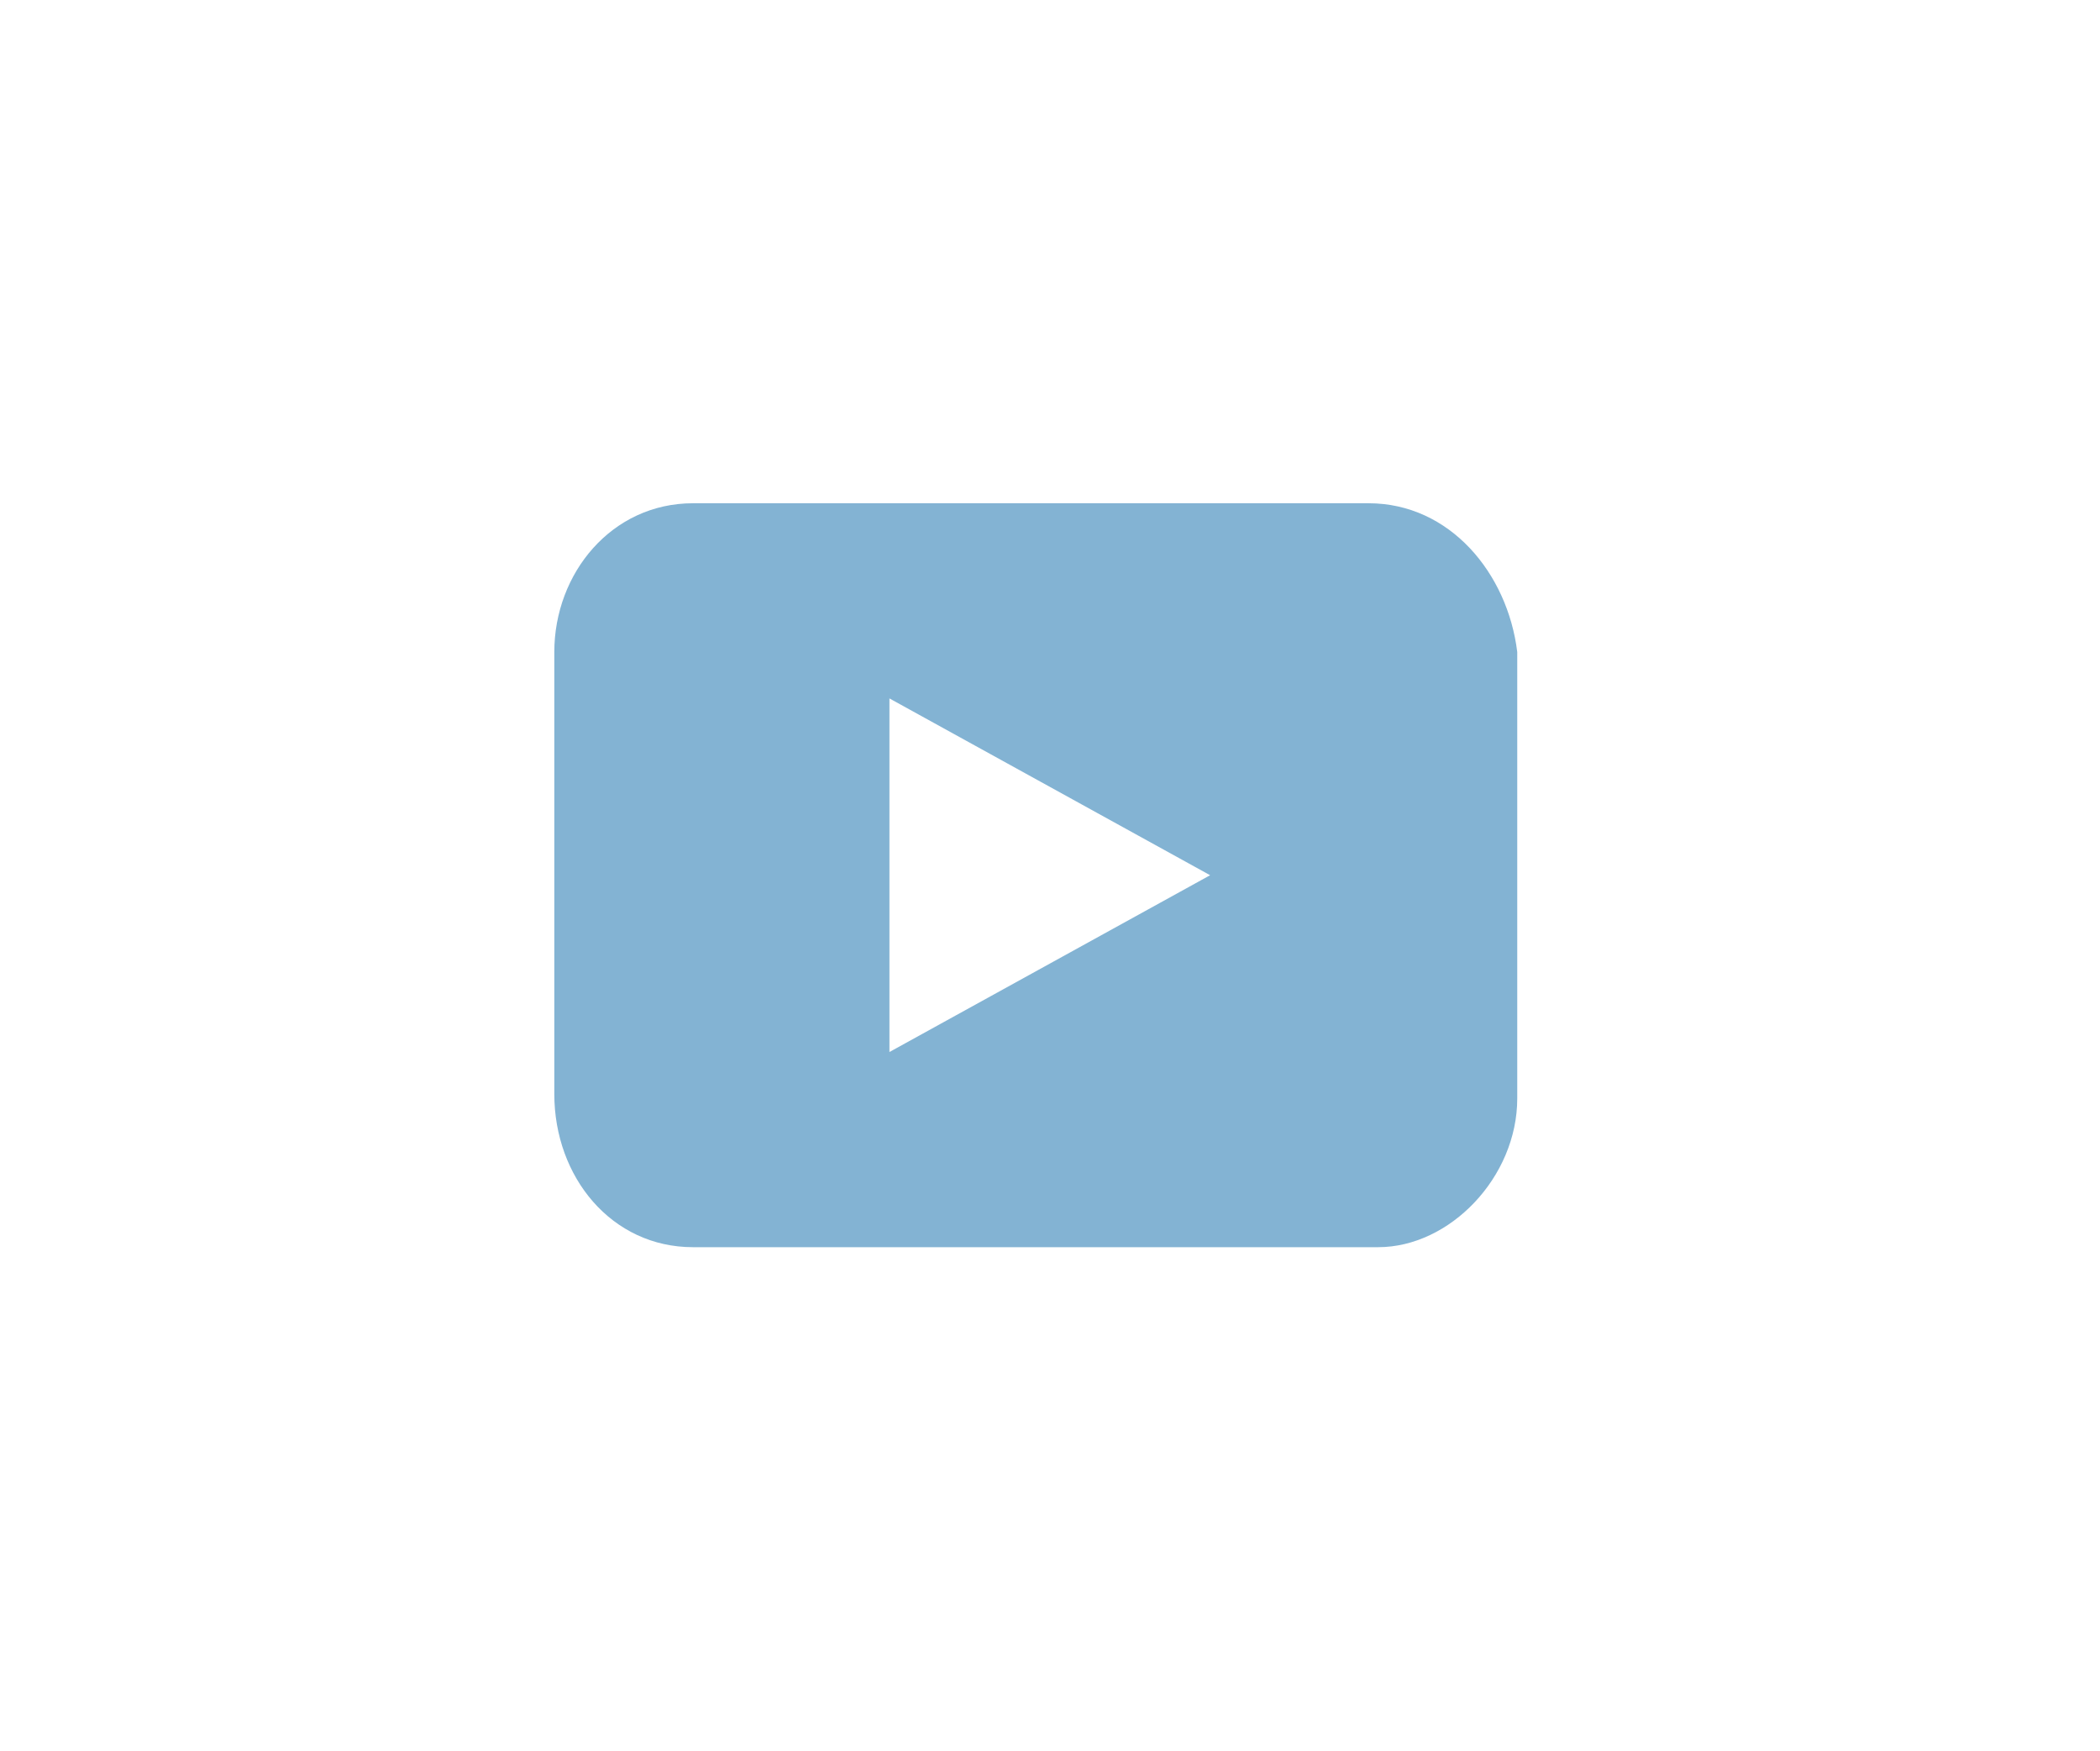
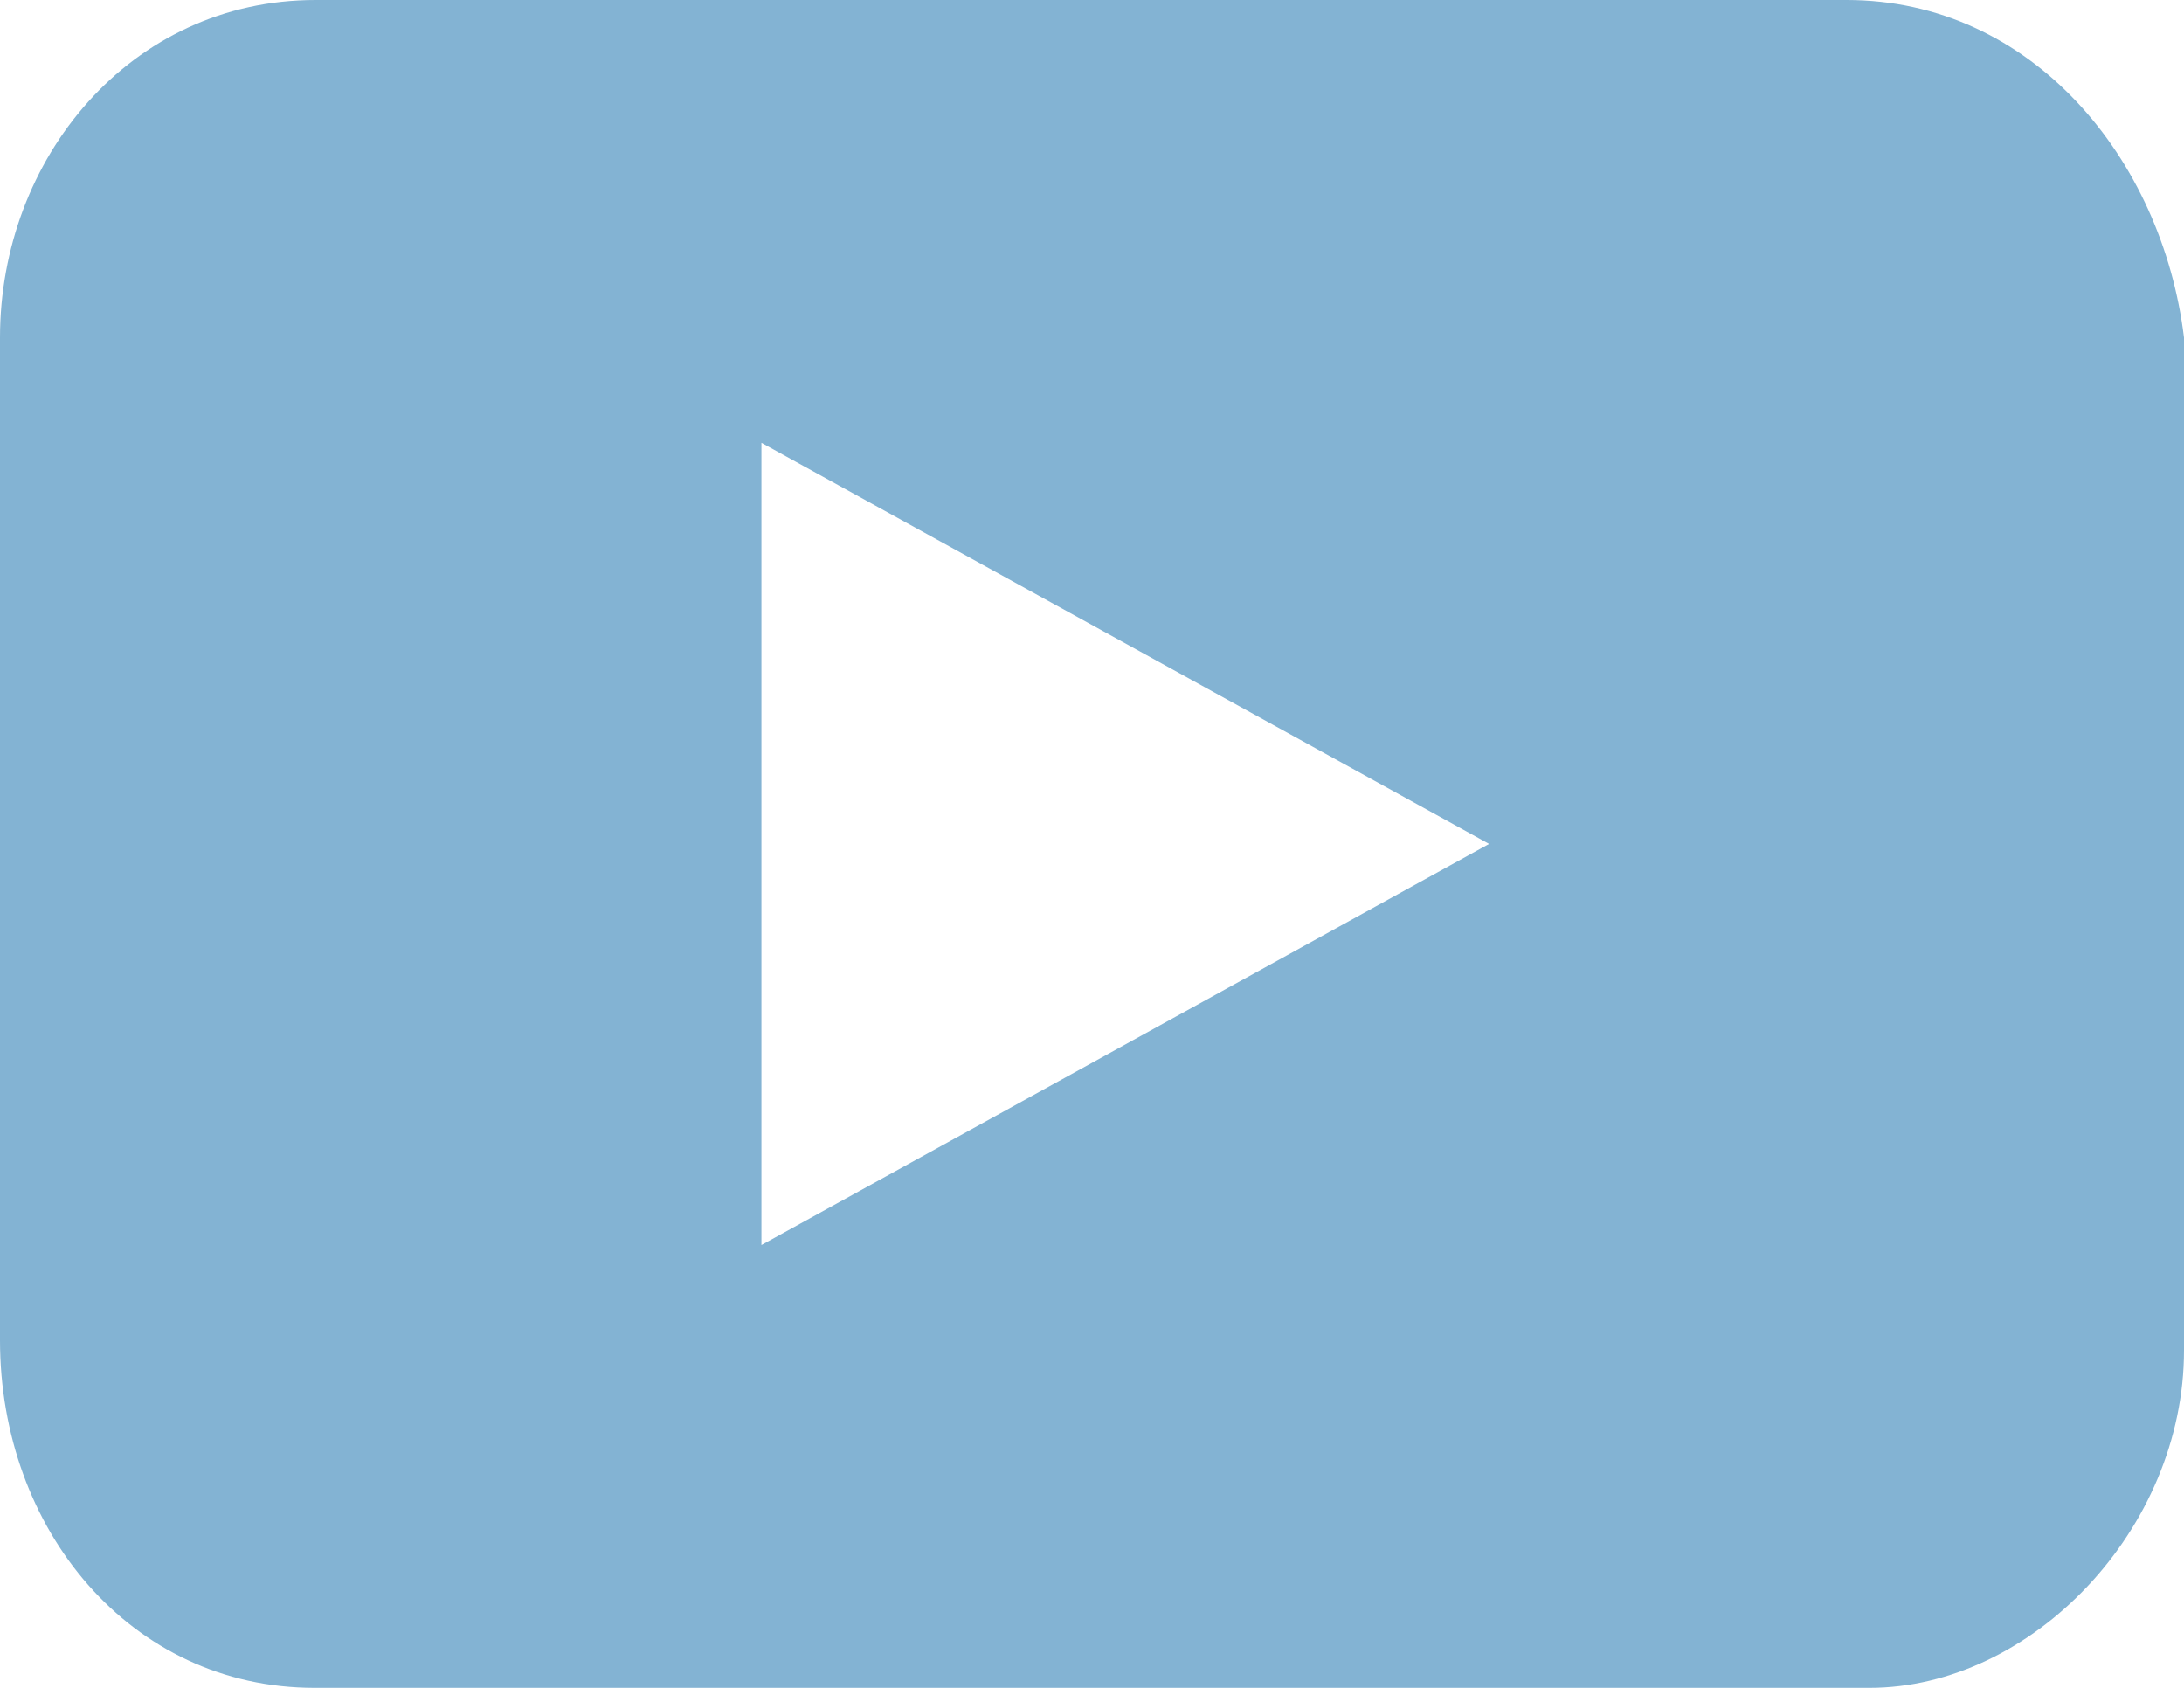
- <svg xmlns="http://www.w3.org/2000/svg" width="48" height="40" fill="none" viewBox="0 0 48 40">
-   <path fill="#83b3d3" d="M31.27 11.5H15.84c-1.86 0-3.17 1.6-3.17 3.4V25c0 1.9 1.31 3.5 3.17 3.5H31.5c1.64 0 3.18-1.6 3.18-3.4V14.9c-.22-1.8-1.54-3.4-3.4-3.4M20.33 24.04v-8.08L27.66 20z" />
+ <svg xmlns="http://www.w3.org/2000/svg" width="22" height="17" fill="none" viewBox="0 0 22 17">
+   <path fill="#83b3d3" d="M18.6 0H3.18C1.31 0 0 1.6 0 3.4v10.1C0 15.4 1.31 17 3.17 17h15.66c1.64 0 3.17-1.6 3.17-3.4V3.4C21.78 1.6 20.47 0 18.6 0M7.67 12.54V4.46L15 8.5z" />
</svg>
